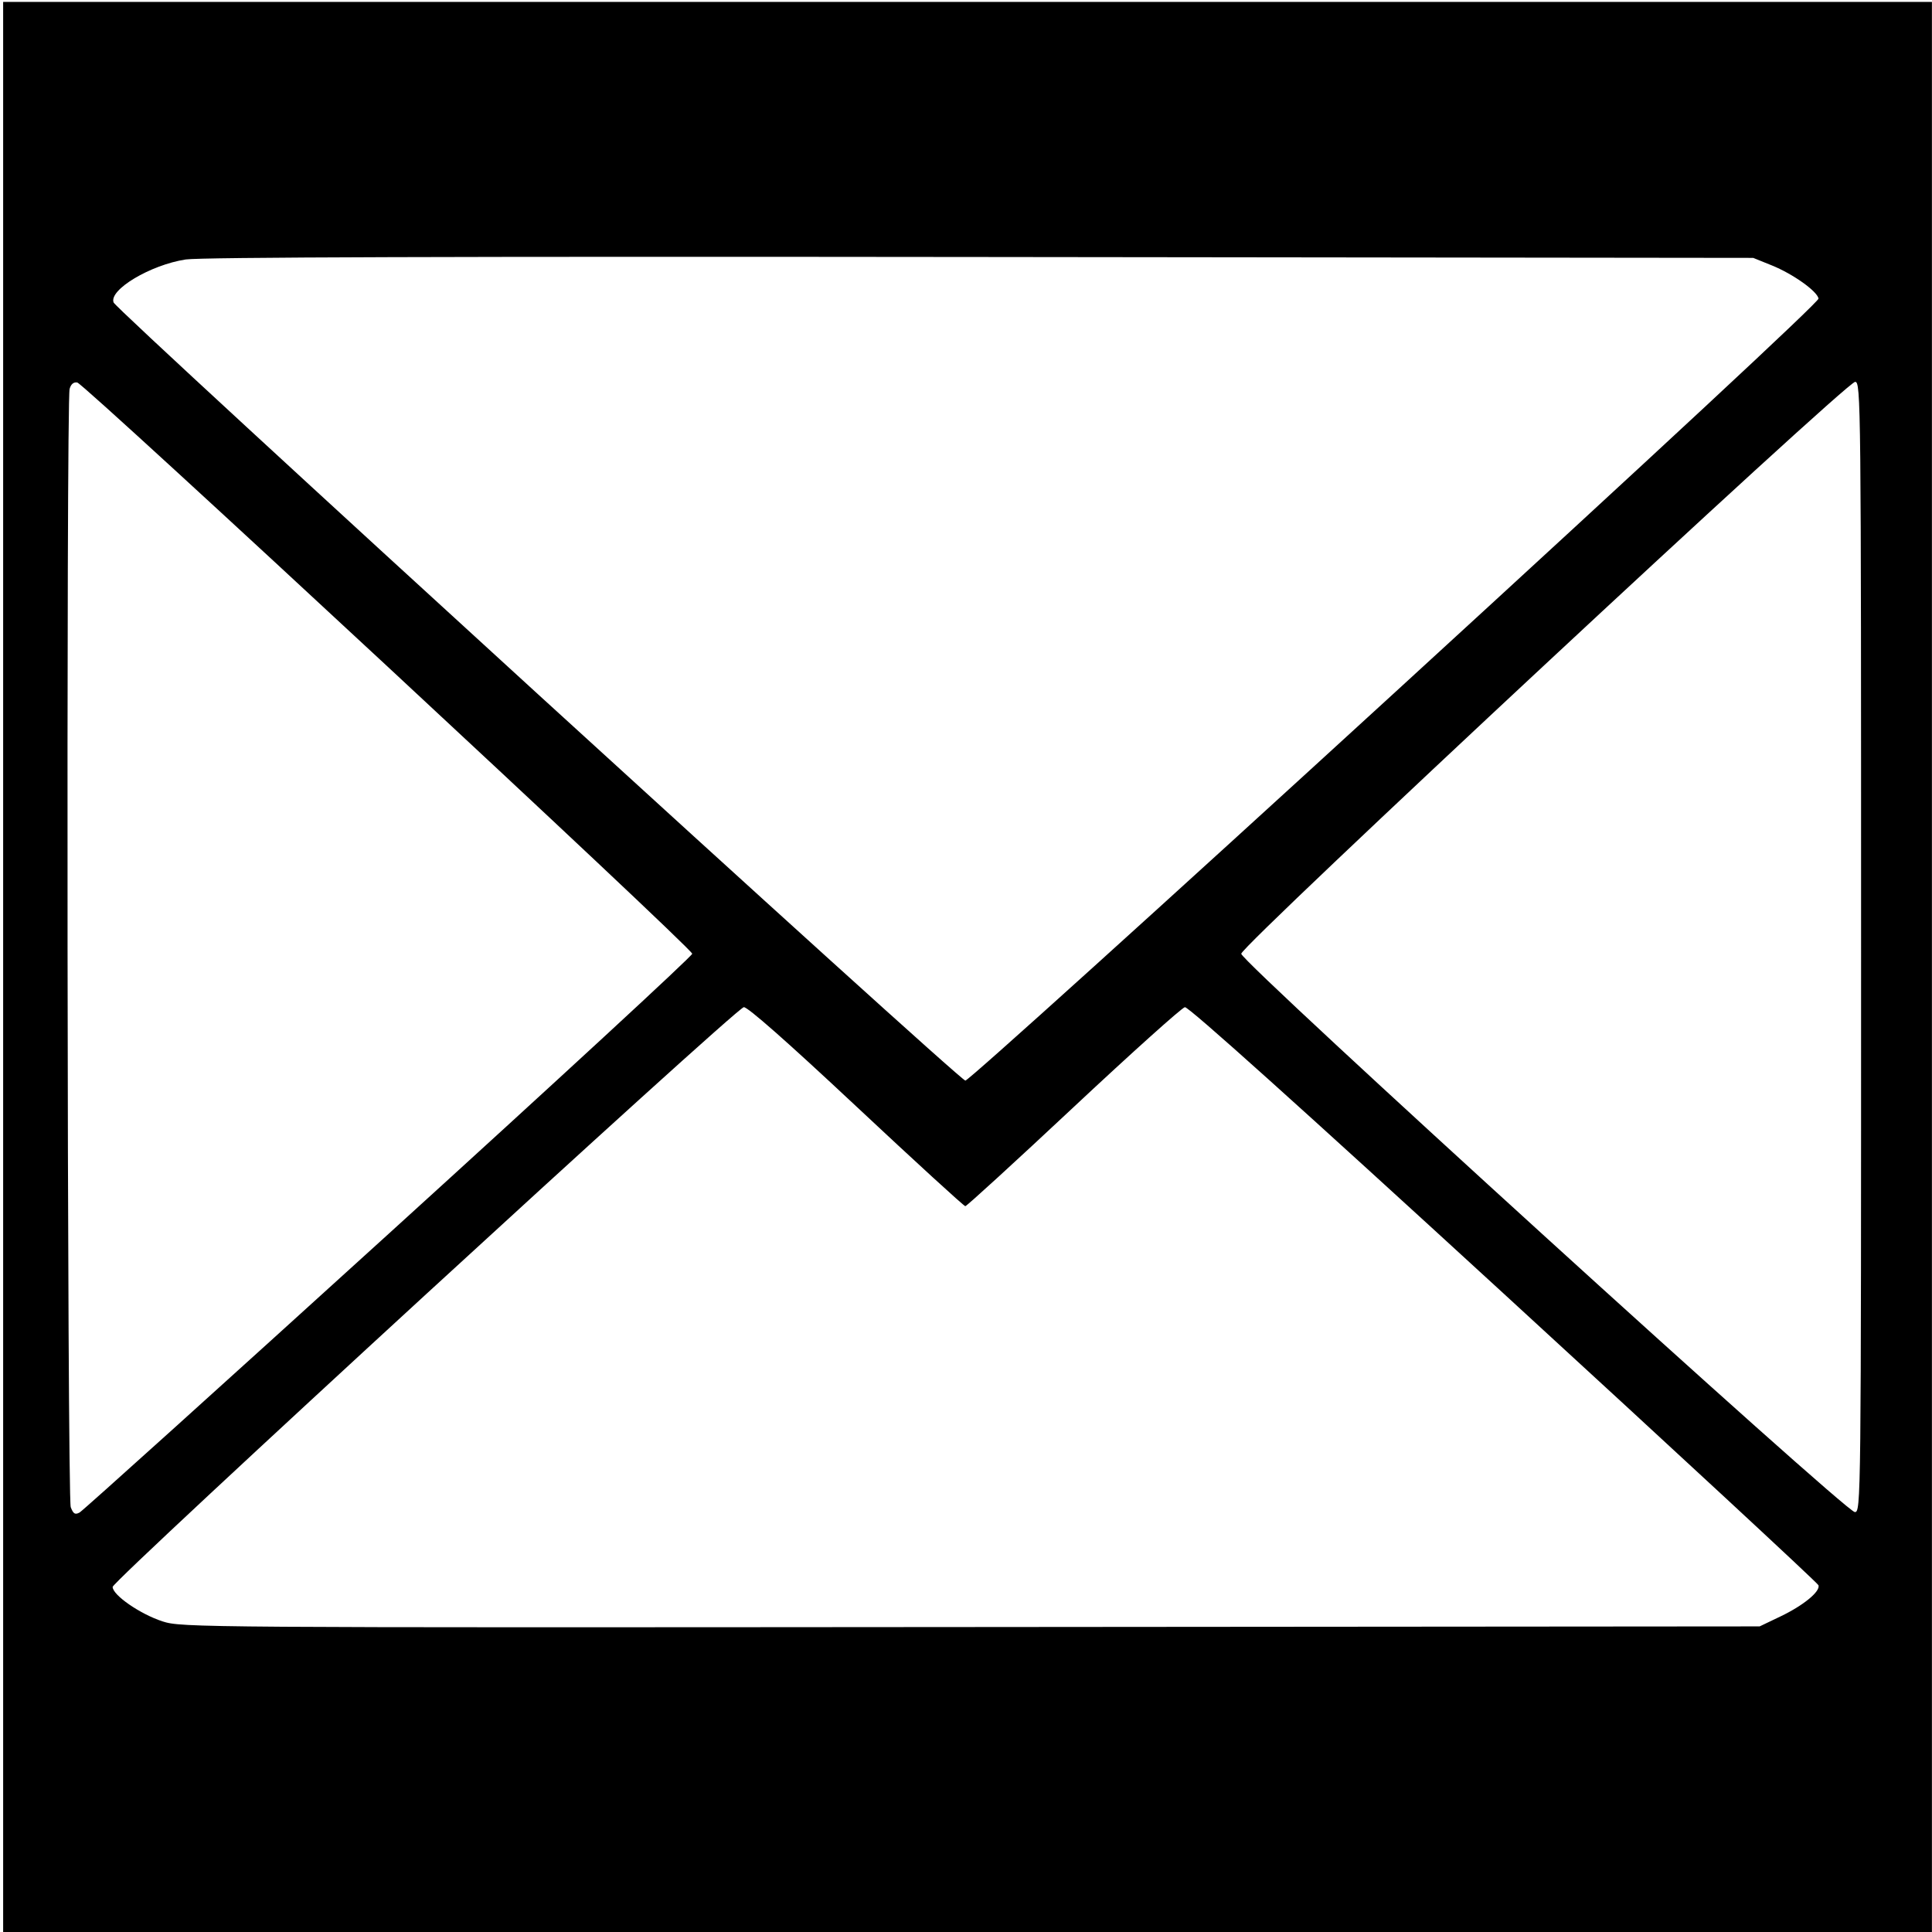
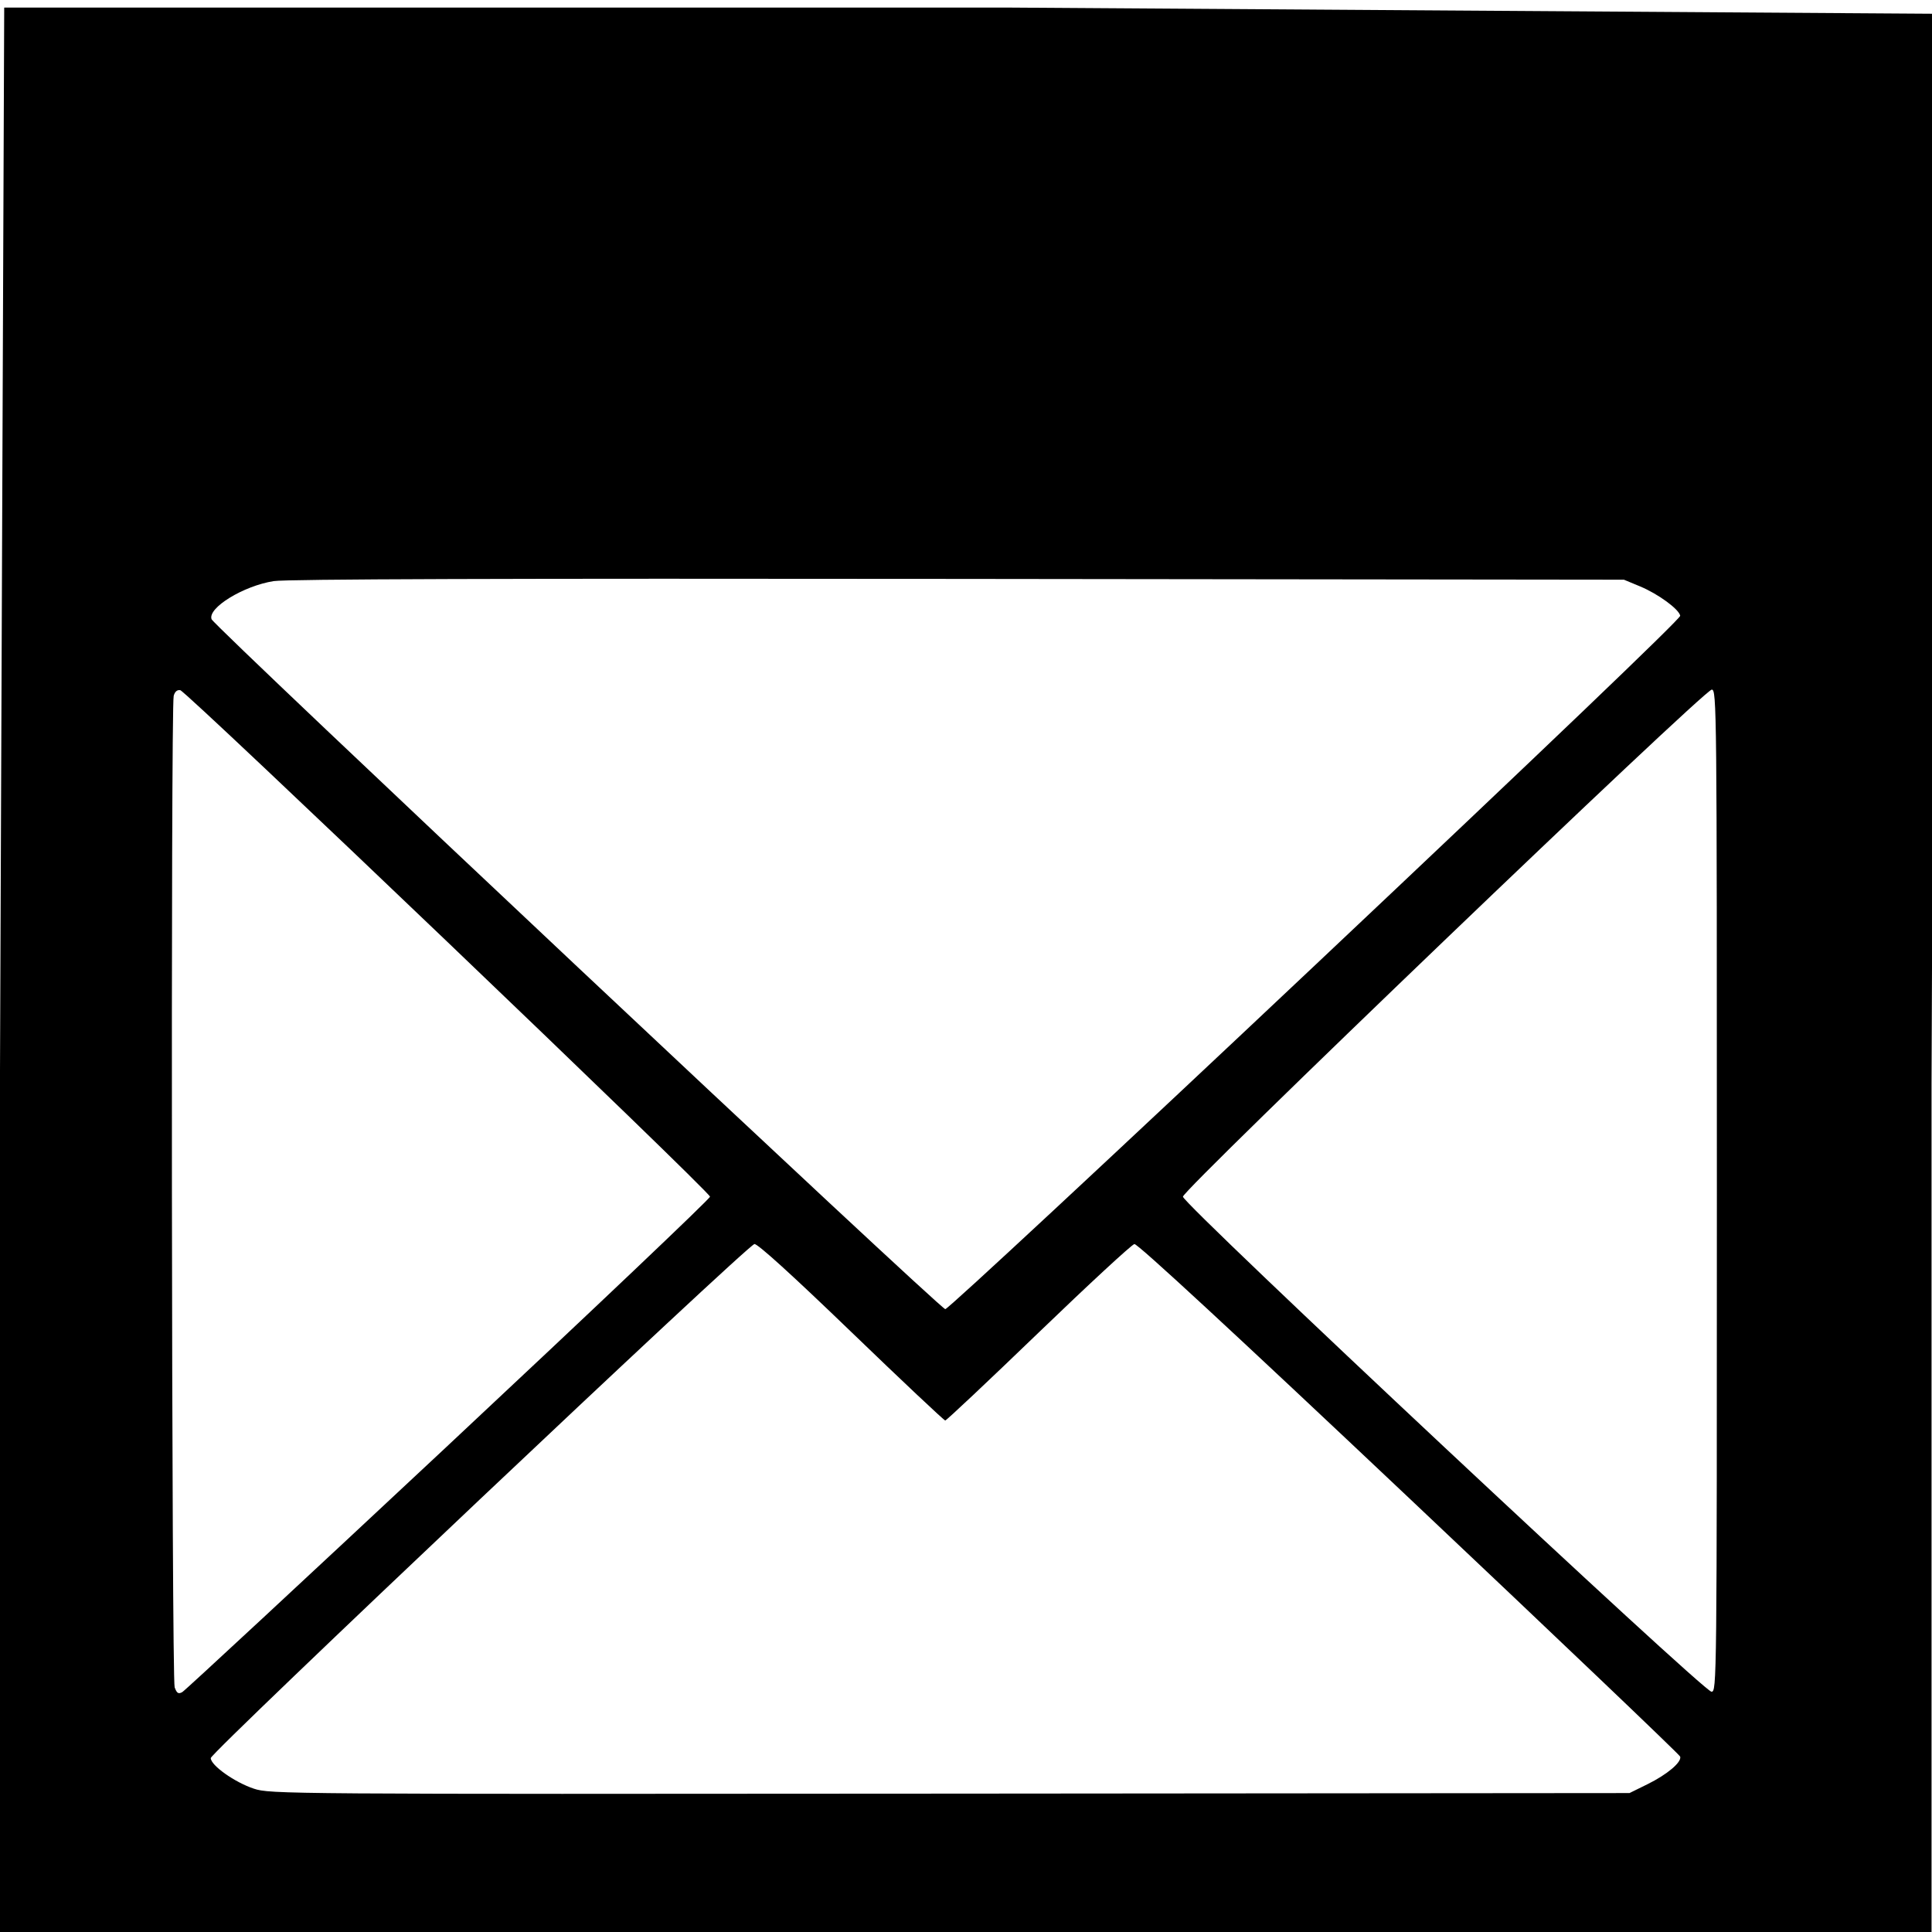
- <svg xmlns="http://www.w3.org/2000/svg" id="svg2" version="1.1" width="600" height="600" viewBox="0 0 600 600">
+ <svg xmlns="http://www.w3.org/2000/svg" id="svg2" version="1.1" width="570" height="570" viewBox="0 0 570 570">
  <defs id="defs6" />
-   <path style="fill:#000000" d="m 0.977,300.59 0,-300 299.5,0 299.5,0 0,300 0,300 -299.5,0 -299.5,0 0,-300 z M 552.977,501.981 c 7.087,-3.39 12.371,-7.727 11.772,-9.663 -0.209,-0.675 -44.179,-41.413 -97.713,-90.529 -63.23,-58.012 -97.938,-89.196 -99.059,-89 -0.949,0.166 -16.506,14.139 -34.572,31.052 -18.066,16.913 -33.195,30.75 -33.62,30.75 -0.425,0 -15.692,-13.973 -33.928,-31.052 -21.264,-19.914 -33.771,-30.943 -34.87,-30.75 -2.678,0.471 -195.993,178.044 -196.002,180.042 -0.012,2.533 8.547,8.447 15.492,10.705 5.89,1.915 10.506,1.947 251,1.753 l 245,-0.198 6.5,-3.109 z m -432.25,-118.842 c 51.837,-47.097 94.25,-86.222 94.25,-86.944 0,-1.724 -188.707,-177.014 -190.987,-177.407 -1.128,-0.195 -1.973,0.519 -2.369,2 -1.08,4.031 -0.74,344.42 0.347,347.278 0.794,2.089 1.339,2.417 2.75,1.655 0.968,-0.523 44.172,-39.484 96.009,-86.582 z m 457.25,-89.049 c 0,-170.009 -0.058,-175.5 -1.848,-175.5 -2.765,0 -190.652,175.031 -190.652,177.607 0,2.63 187.664,173.393 190.555,173.393 1.919,0 1.945,-2.32 1.945,-175.5 z M 433.322,214.919 C 515.091,140.018 564.945,93.667 564.762,92.716 c -0.445,-2.309 -7.989,-7.663 -14.503,-10.292 l -5.782,-2.334 -240,-0.277 c -163.455,-0.189 -242.174,0.057 -246.817,0.769 -10.923,1.677 -23.891,9.417 -22.379,13.358 0.994,2.591 262.679,241.649 264.521,241.649 0.982,0 61.066,-54.302 133.52,-120.671 z" id="path4140" />
+   <path style="fill:#000000" d="M -0.008,317.87 1.242,2.236 l 296.541,0 273.331,1.826 -1.249,315.634 0,252.692 -273.331,-1.826 -296.541,0 z M 486.072,526.391 c 5.8,-2.856 10.123,-6.509 9.634,-8.139 -0.171,-0.569 -36.154,-34.883 -79.962,-76.253 -51.743,-48.864 -80.146,-75.13 -81.063,-74.965 -0.776,0.14 -13.507,11.909 -28.292,26.155 -14.784,14.245 -27.164,25.901 -27.512,25.901 -0.348,0 -12.842,-11.77 -27.765,-26.155 -17.401,-16.774 -27.636,-26.064 -28.535,-25.901 -2.191,0.397 -160.388,149.968 -160.395,151.65 -0.01,2.134 6.994,7.115 12.677,9.017 4.82,1.613 8.597,1.64 205.402,1.476 l 200.492,-0.167 z M 132.348,426.29 c 42.42,-39.67 77.128,-72.625 77.128,-73.233 0,-1.452 -154.425,-149.1 -156.291,-149.431 -0.923,-0.164 -1.614,0.437 -1.939,1.685 -0.884,3.396 -0.606,290.107 0.284,292.514 0.65,1.76 1.096,2.036 2.25,1.394 0.792,-0.44 36.147,-33.258 78.568,-72.928 z m 374.183,-75.006 c 0,-143.2 -0.047,-147.825 -1.512,-147.825 -2.263,0 -156.017,147.43 -156.017,149.599 0,2.216 153.572,146.05 155.937,146.05 1.571,0 1.592,-1.955 1.592,-147.825 z M 388.155,284.597 c 66.914,-63.09 107.712,-102.132 107.562,-102.932 -0.364,-1.945 -6.538,-6.454 -11.869,-8.669 l -4.732,-1.966 -196.4,-0.233 c -133.761,-0.159 -198.179,0.048 -201.979,0.648 -8.939,1.412 -19.551,7.932 -18.313,11.252 0.814,2.183 214.959,203.543 216.466,203.543 0.803,0 49.972,-45.739 109.264,-101.642 z" id="path4140" />
</svg>
